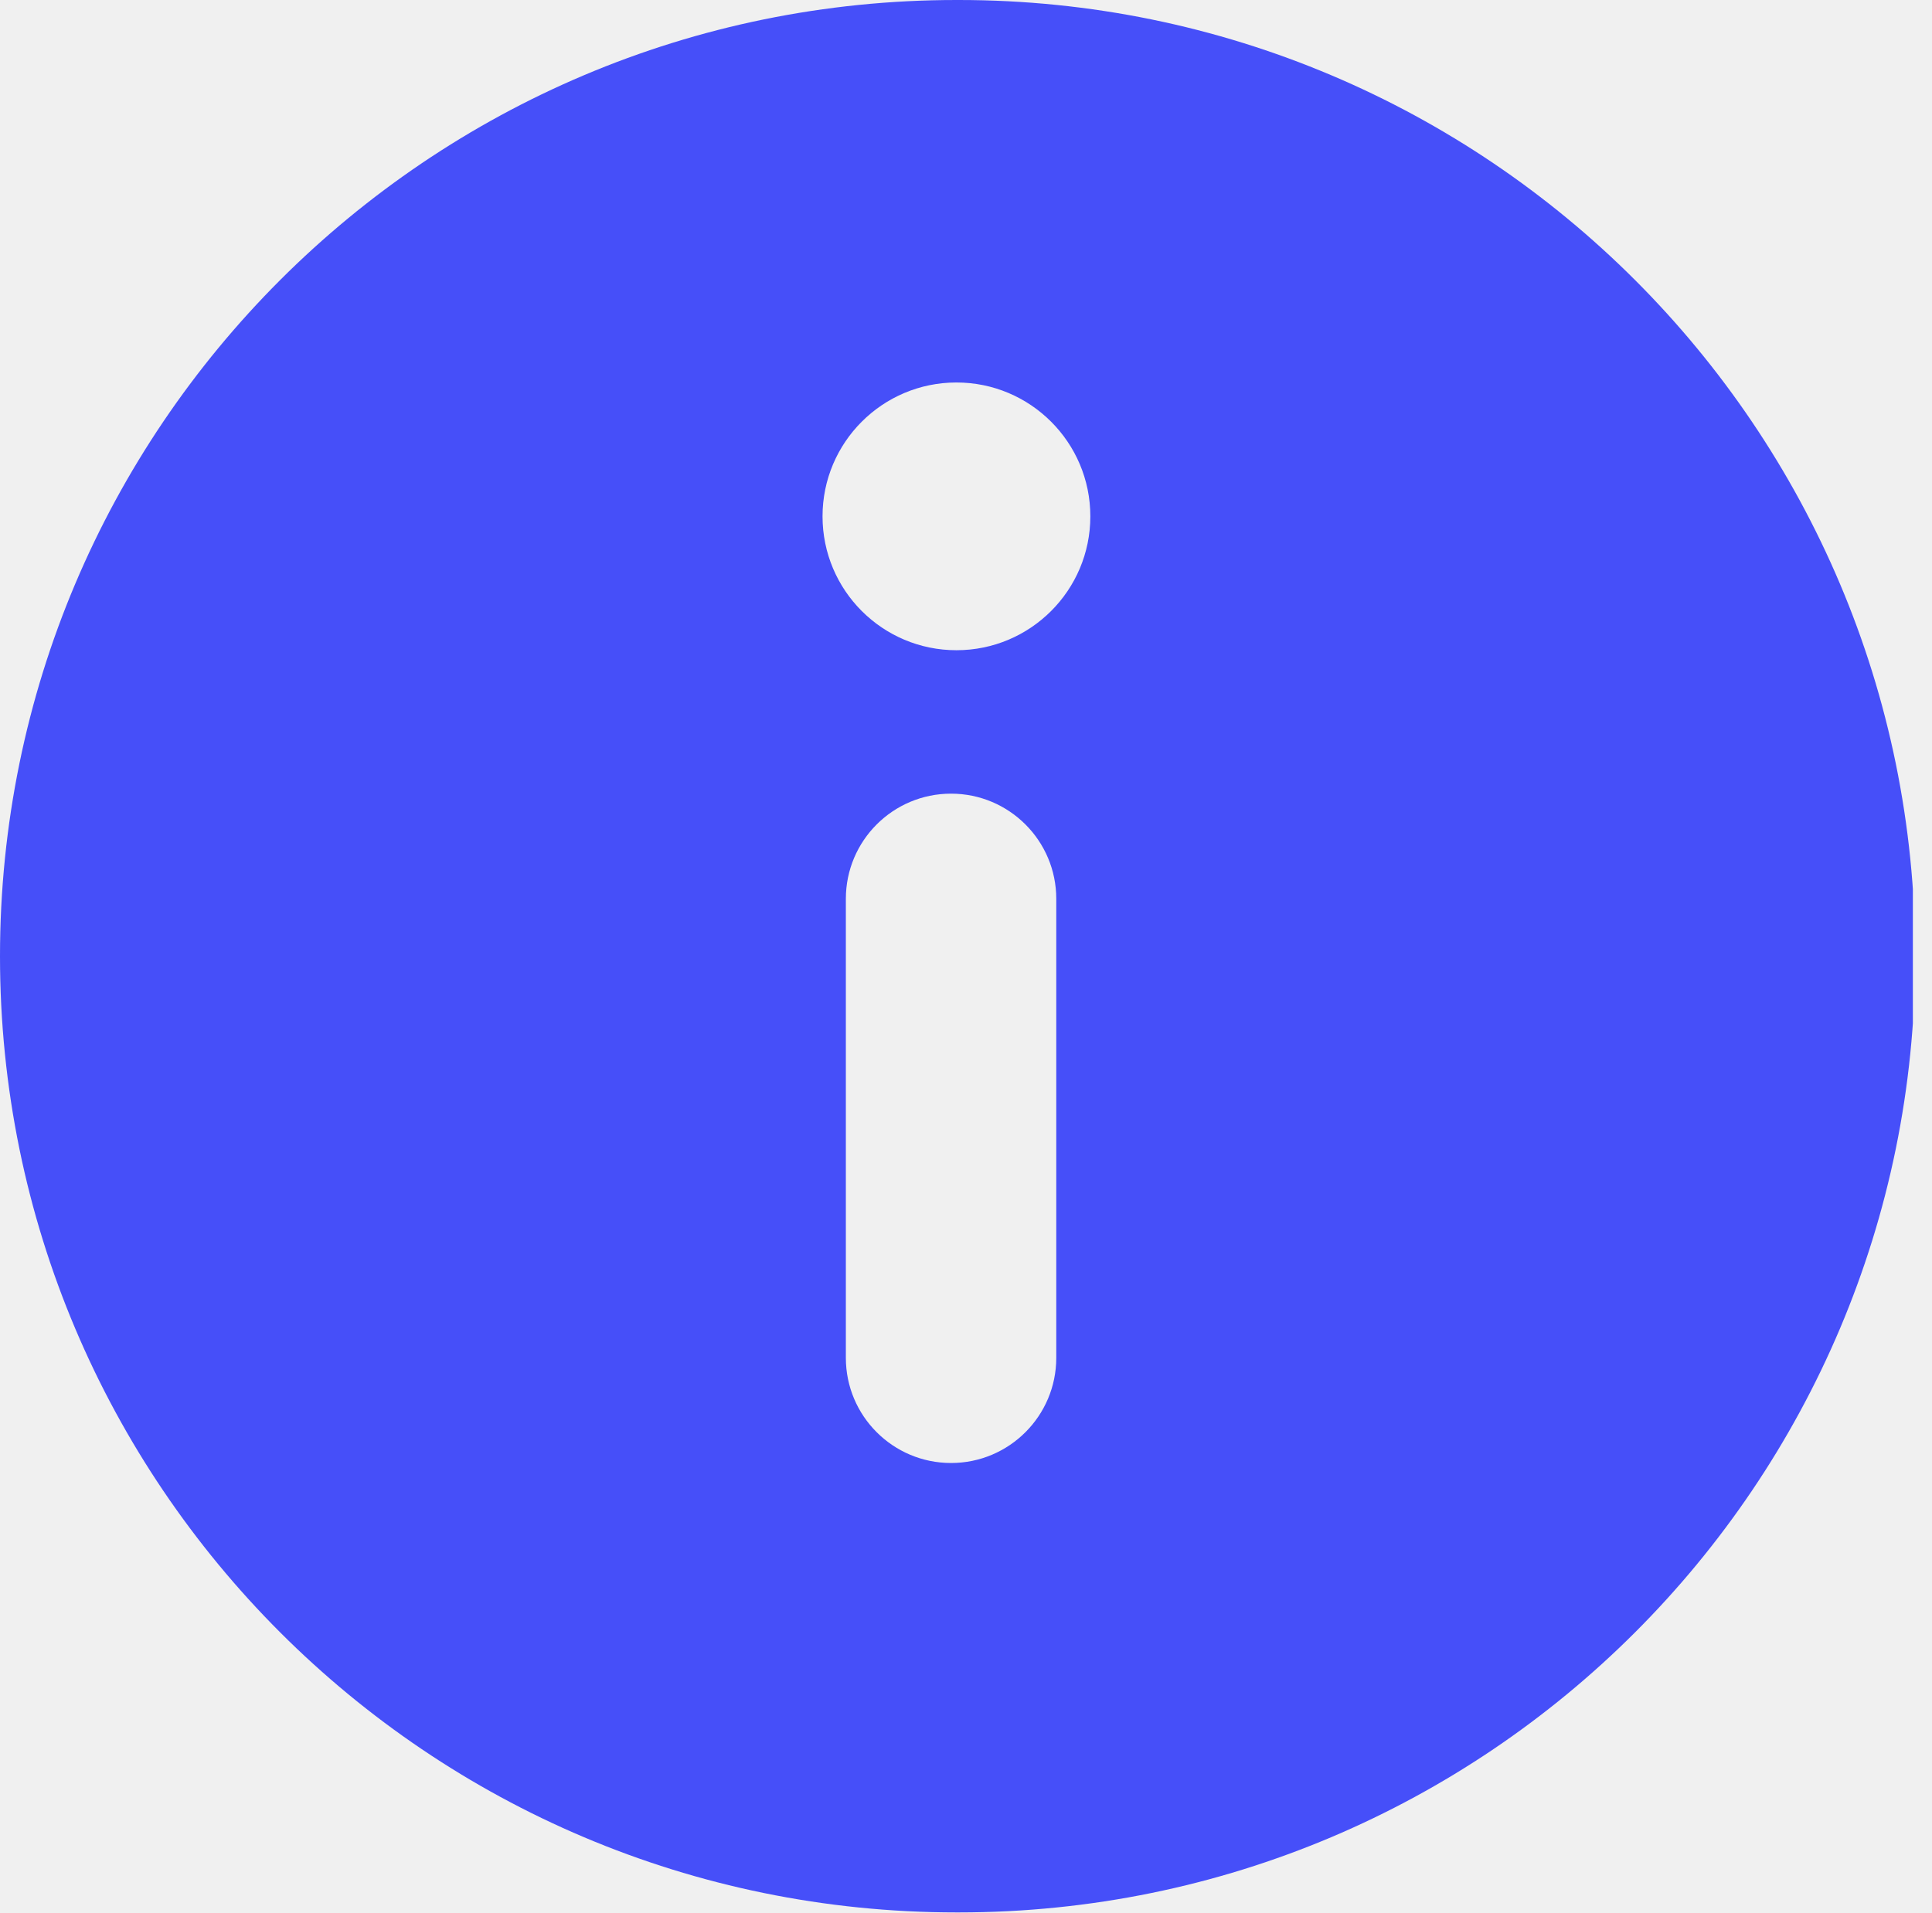
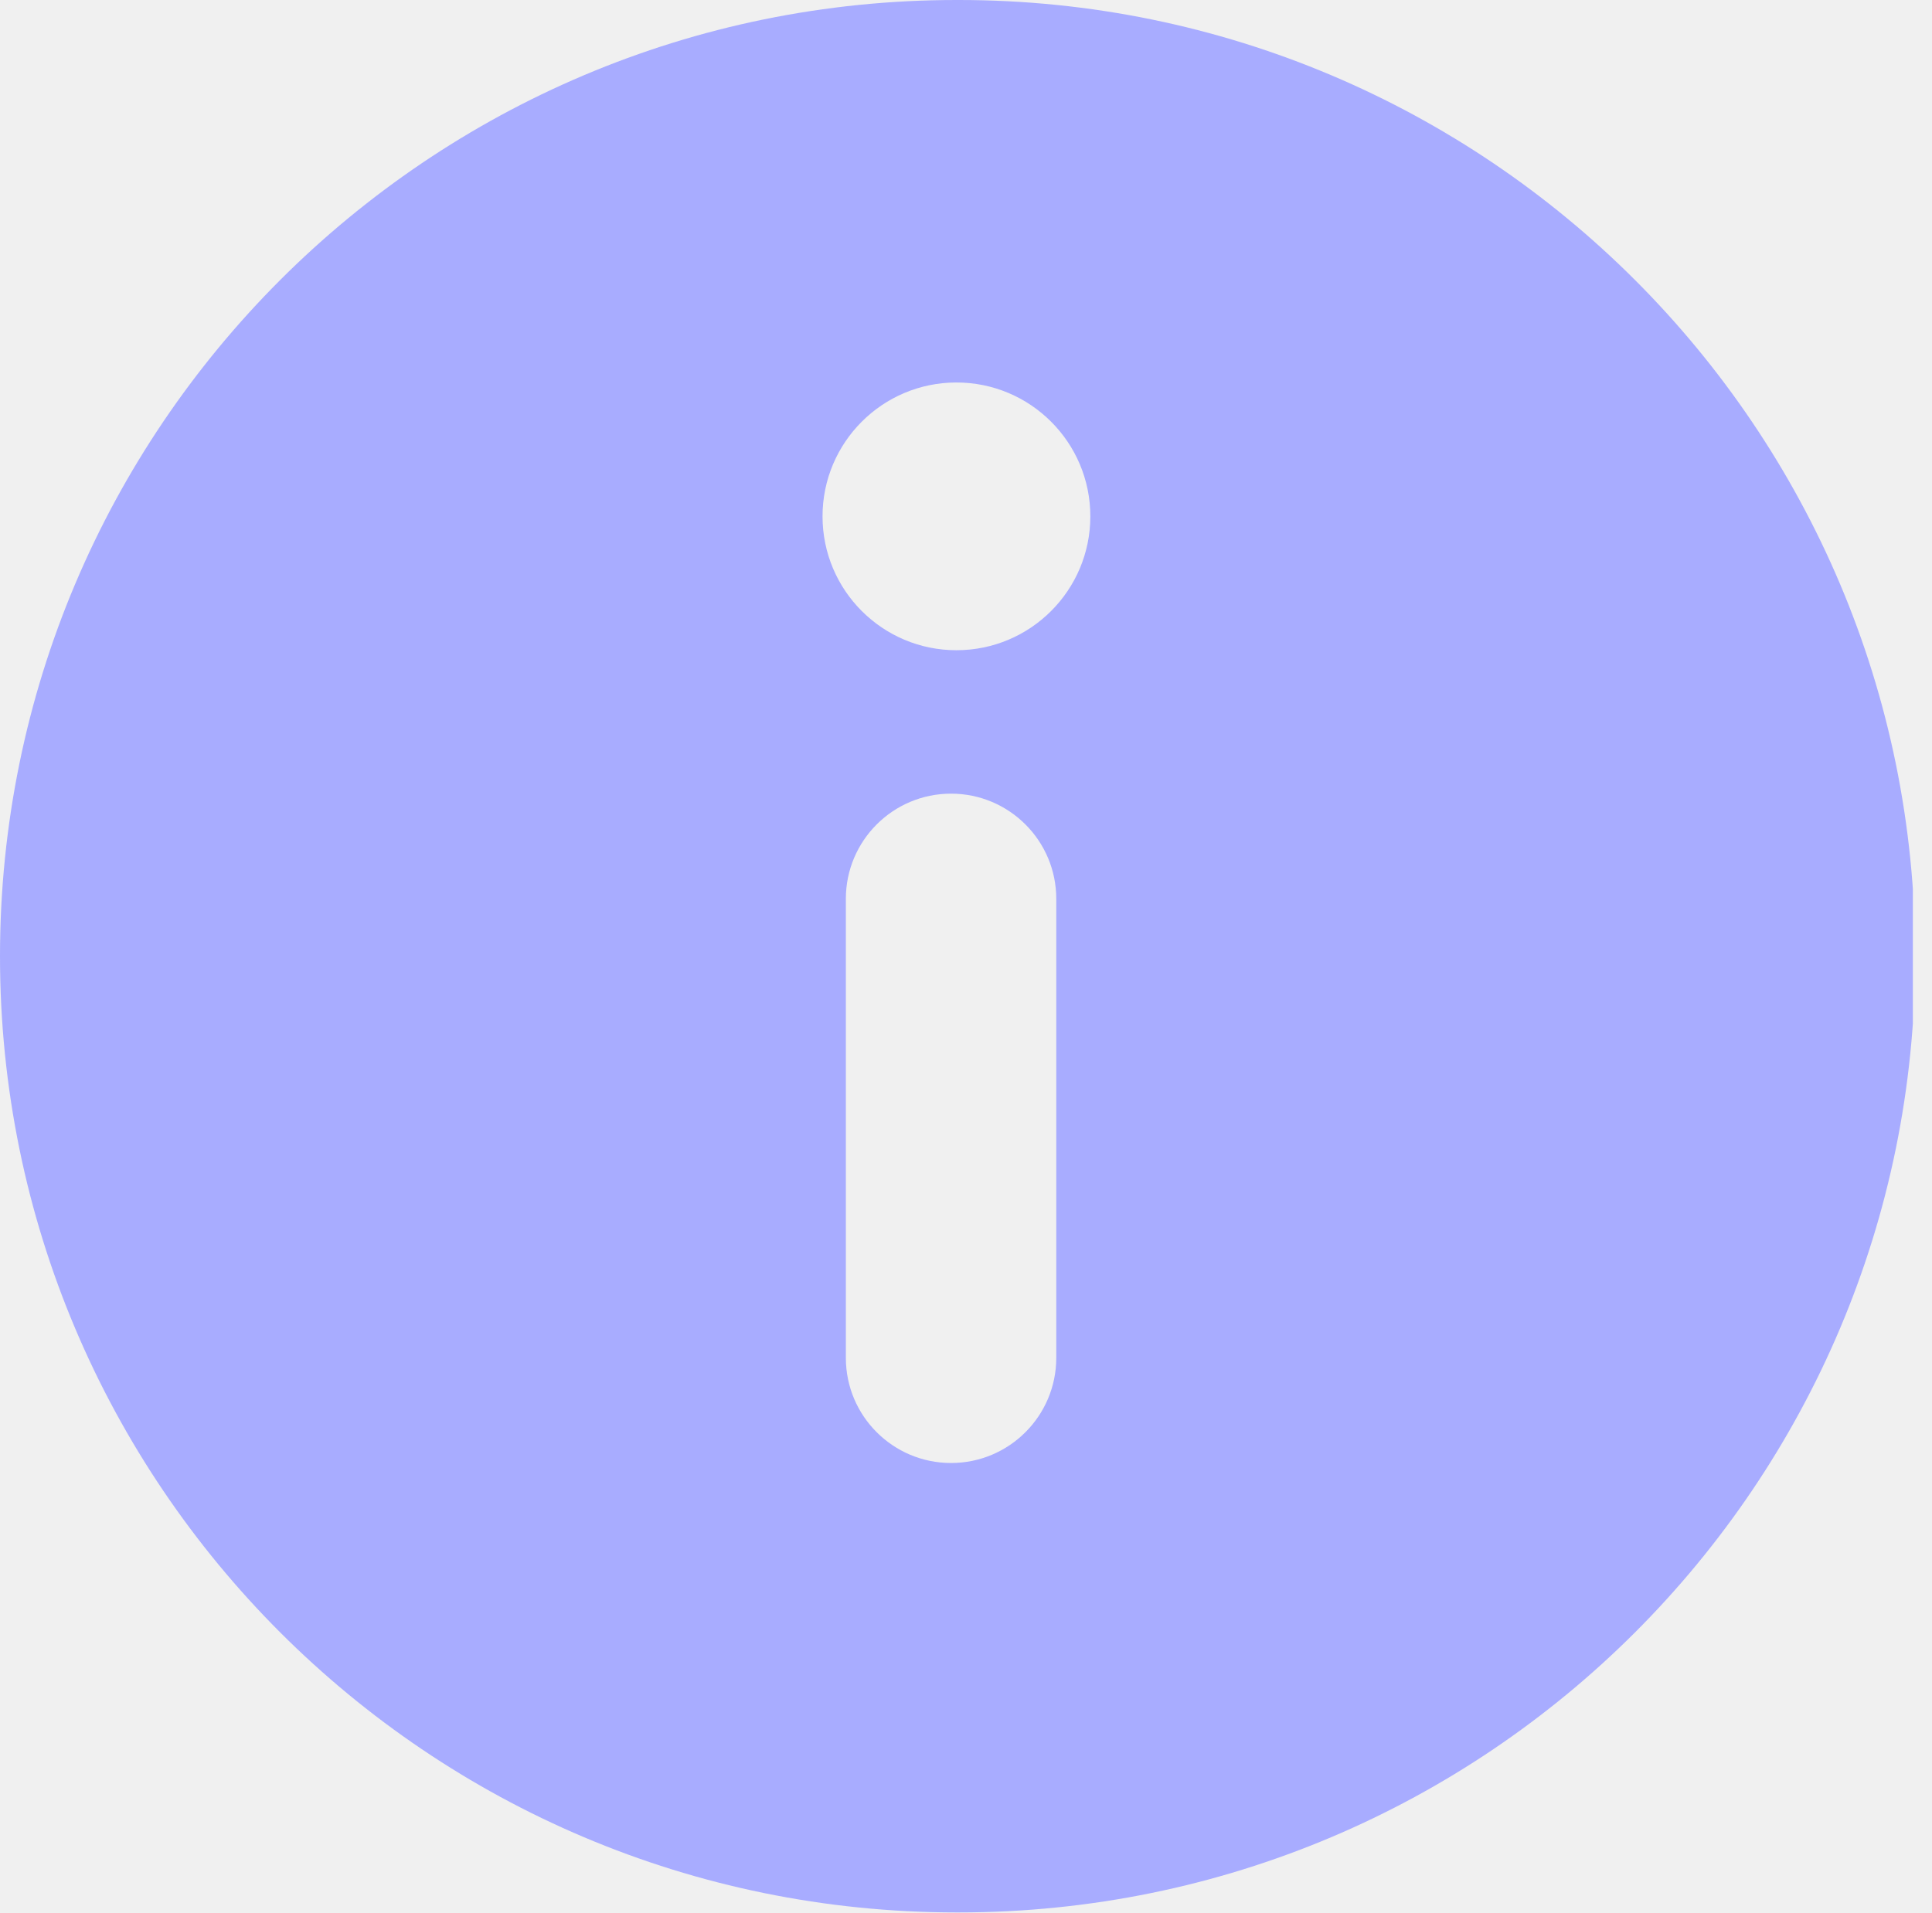
<svg xmlns="http://www.w3.org/2000/svg" width="101" height="100" viewBox="0 0 101 100" fill="none">
-   <g clip-path="url(#clip0_4153_215)">
-     <path d="M100 100H0V-1H100V100ZM49.719 41.5C46.681 41.5 44.219 43.962 44.219 47V71C44.219 74.038 46.681 76.5 49.719 76.5C52.756 76.5 55.219 74.037 55.219 71V47C55.219 43.962 52.756 41.5 49.719 41.5ZM50 20C46.134 20 43 23.134 43 27C43 30.866 46.134 34 50 34C53.866 34 57 30.866 57 27C57 23.134 53.866 20 50 20Z" fill="#464FF9" />
+   <g clip-path="url(#clip0_4253_820)">
+     <path d="M100 100H0V-1H100V100ZM49.719 41.5C46.681 41.5 44.219 43.962 44.219 47V71C44.219 74.038 46.681 76.5 49.719 76.5C52.756 76.5 55.219 74.037 55.219 71V47C55.219 43.962 52.756 41.5 49.719 41.5ZM50 20C46.134 20 43 23.134 43 27C43 30.866 46.134 34 50 34C53.866 34 57 30.866 57 27C57 23.134 53.866 20 50 20Z" fill="#A8ACFF" />
  </g>
  <defs>
-     <clipPath id="clip0_4153_215">
+     <clipPath id="clip0_4253_820">
      <rect width="100.122" height="100" rx="50" fill="white" />
    </clipPath>
  </defs>
</svg>
